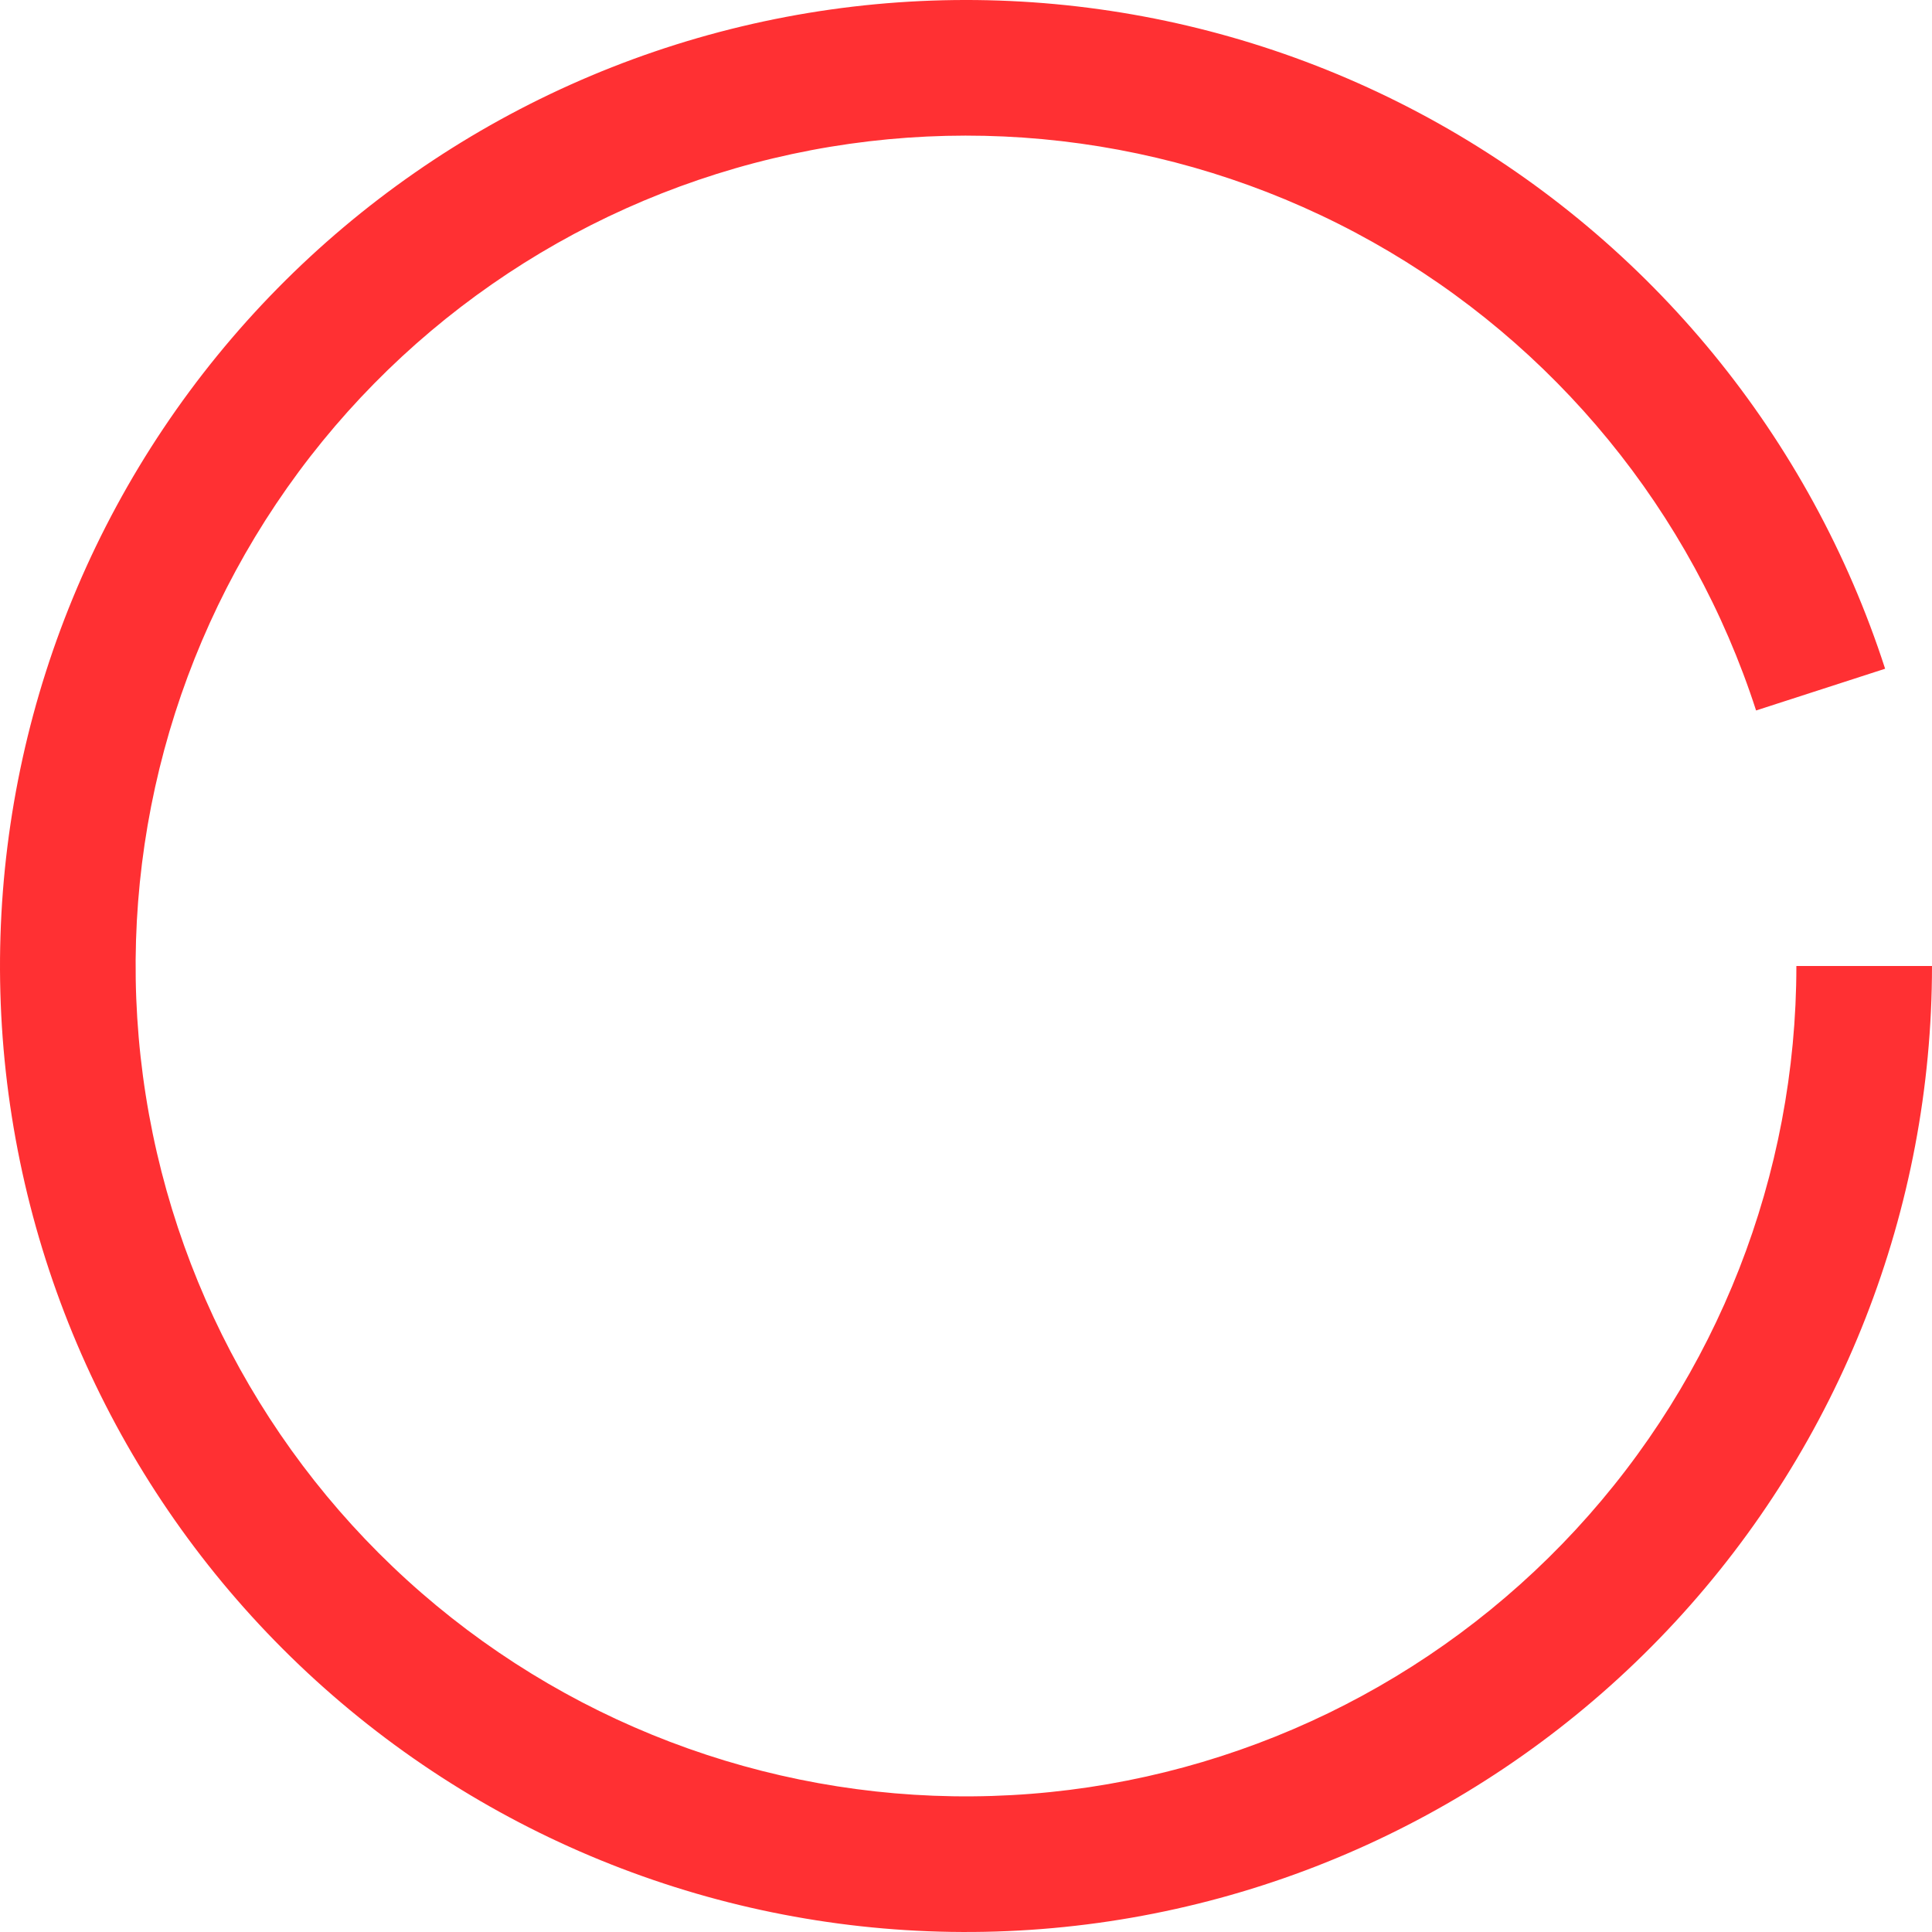
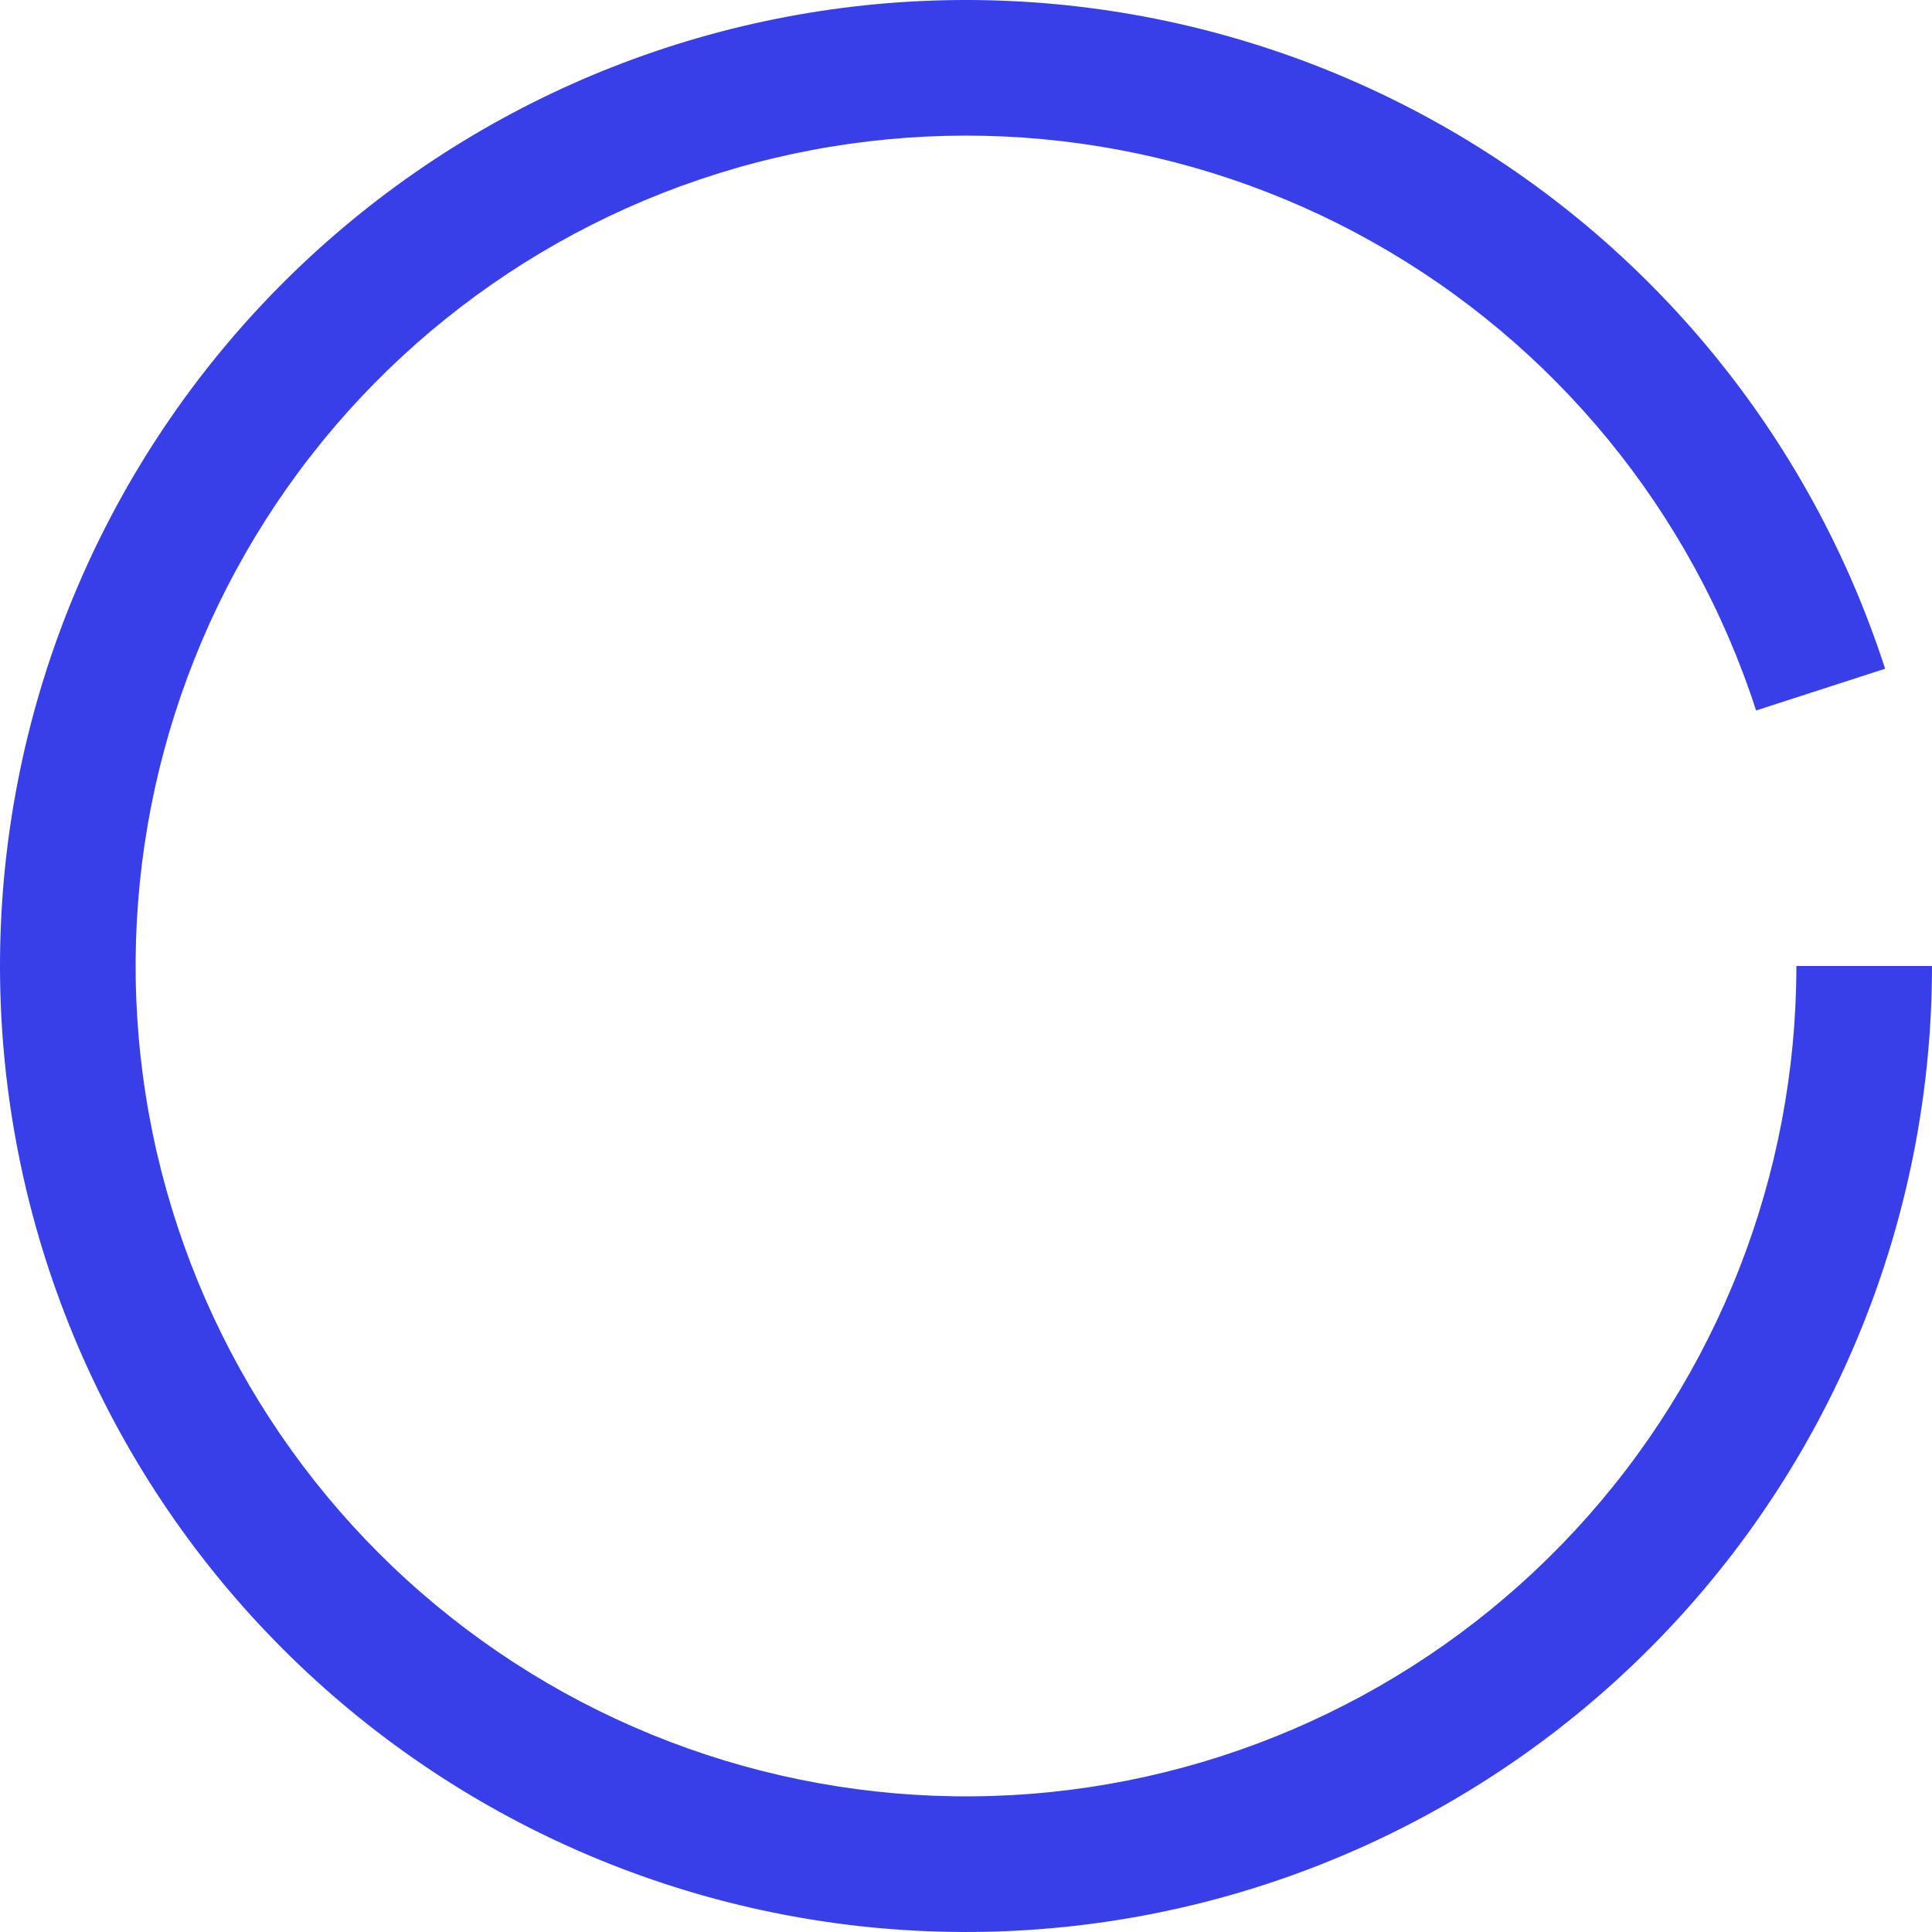
<svg xmlns="http://www.w3.org/2000/svg" preserveAspectRatio="none" width="100%" height="100%" overflow="visible" style="display: block;" viewBox="0 0 264 264.001" fill="none">
-   <path id="Ellipse 291" d="M264 132C264 165.224 251.472 197.225 228.916 221.618C206.36 246.011 175.434 261.001 142.313 263.597C109.191 266.192 76.308 256.202 50.227 235.621C24.147 215.039 6.787 185.379 1.612 152.562C-3.563 119.744 3.827 86.181 22.308 58.572C40.79 30.964 69.002 11.339 101.316 3.616C133.629 -4.107 167.666 0.639 196.635 16.907C225.603 33.175 247.371 59.769 257.595 91.38L239.962 97.083C231.174 69.909 212.461 47.05 187.56 33.066C162.659 19.082 133.4 15.002 105.624 21.641C77.847 28.28 53.595 45.149 37.709 68.881C21.822 92.614 15.469 121.464 19.918 149.675C24.366 177.885 39.289 203.381 61.708 221.073C84.127 238.765 112.393 247.352 140.865 245.121C169.337 242.89 195.92 230.005 215.309 209.036C234.699 188.068 245.468 160.559 245.468 132H264Z" fill="#FF3033" />
+   <path id="Ellipse 291" d="M264 132C264 165.224 251.472 197.225 228.916 221.618C206.36 246.011 175.434 261.001 142.313 263.597C109.191 266.192 76.308 256.202 50.227 235.621C24.147 215.039 6.787 185.379 1.612 152.562C-3.563 119.744 3.827 86.181 22.308 58.572C40.79 30.964 69.002 11.339 101.316 3.616C133.629 -4.107 167.666 0.639 196.635 16.907C225.603 33.175 247.371 59.769 257.595 91.38L239.962 97.083C231.174 69.909 212.461 47.05 187.56 33.066C162.659 19.082 133.4 15.002 105.624 21.641C77.847 28.28 53.595 45.149 37.709 68.881C21.822 92.614 15.469 121.464 19.918 149.675C24.366 177.885 39.289 203.381 61.708 221.073C84.127 238.765 112.393 247.352 140.865 245.121C169.337 242.89 195.92 230.005 215.309 209.036C234.699 188.068 245.468 160.559 245.468 132H264Z" fill="#383FE9" />
</svg>
